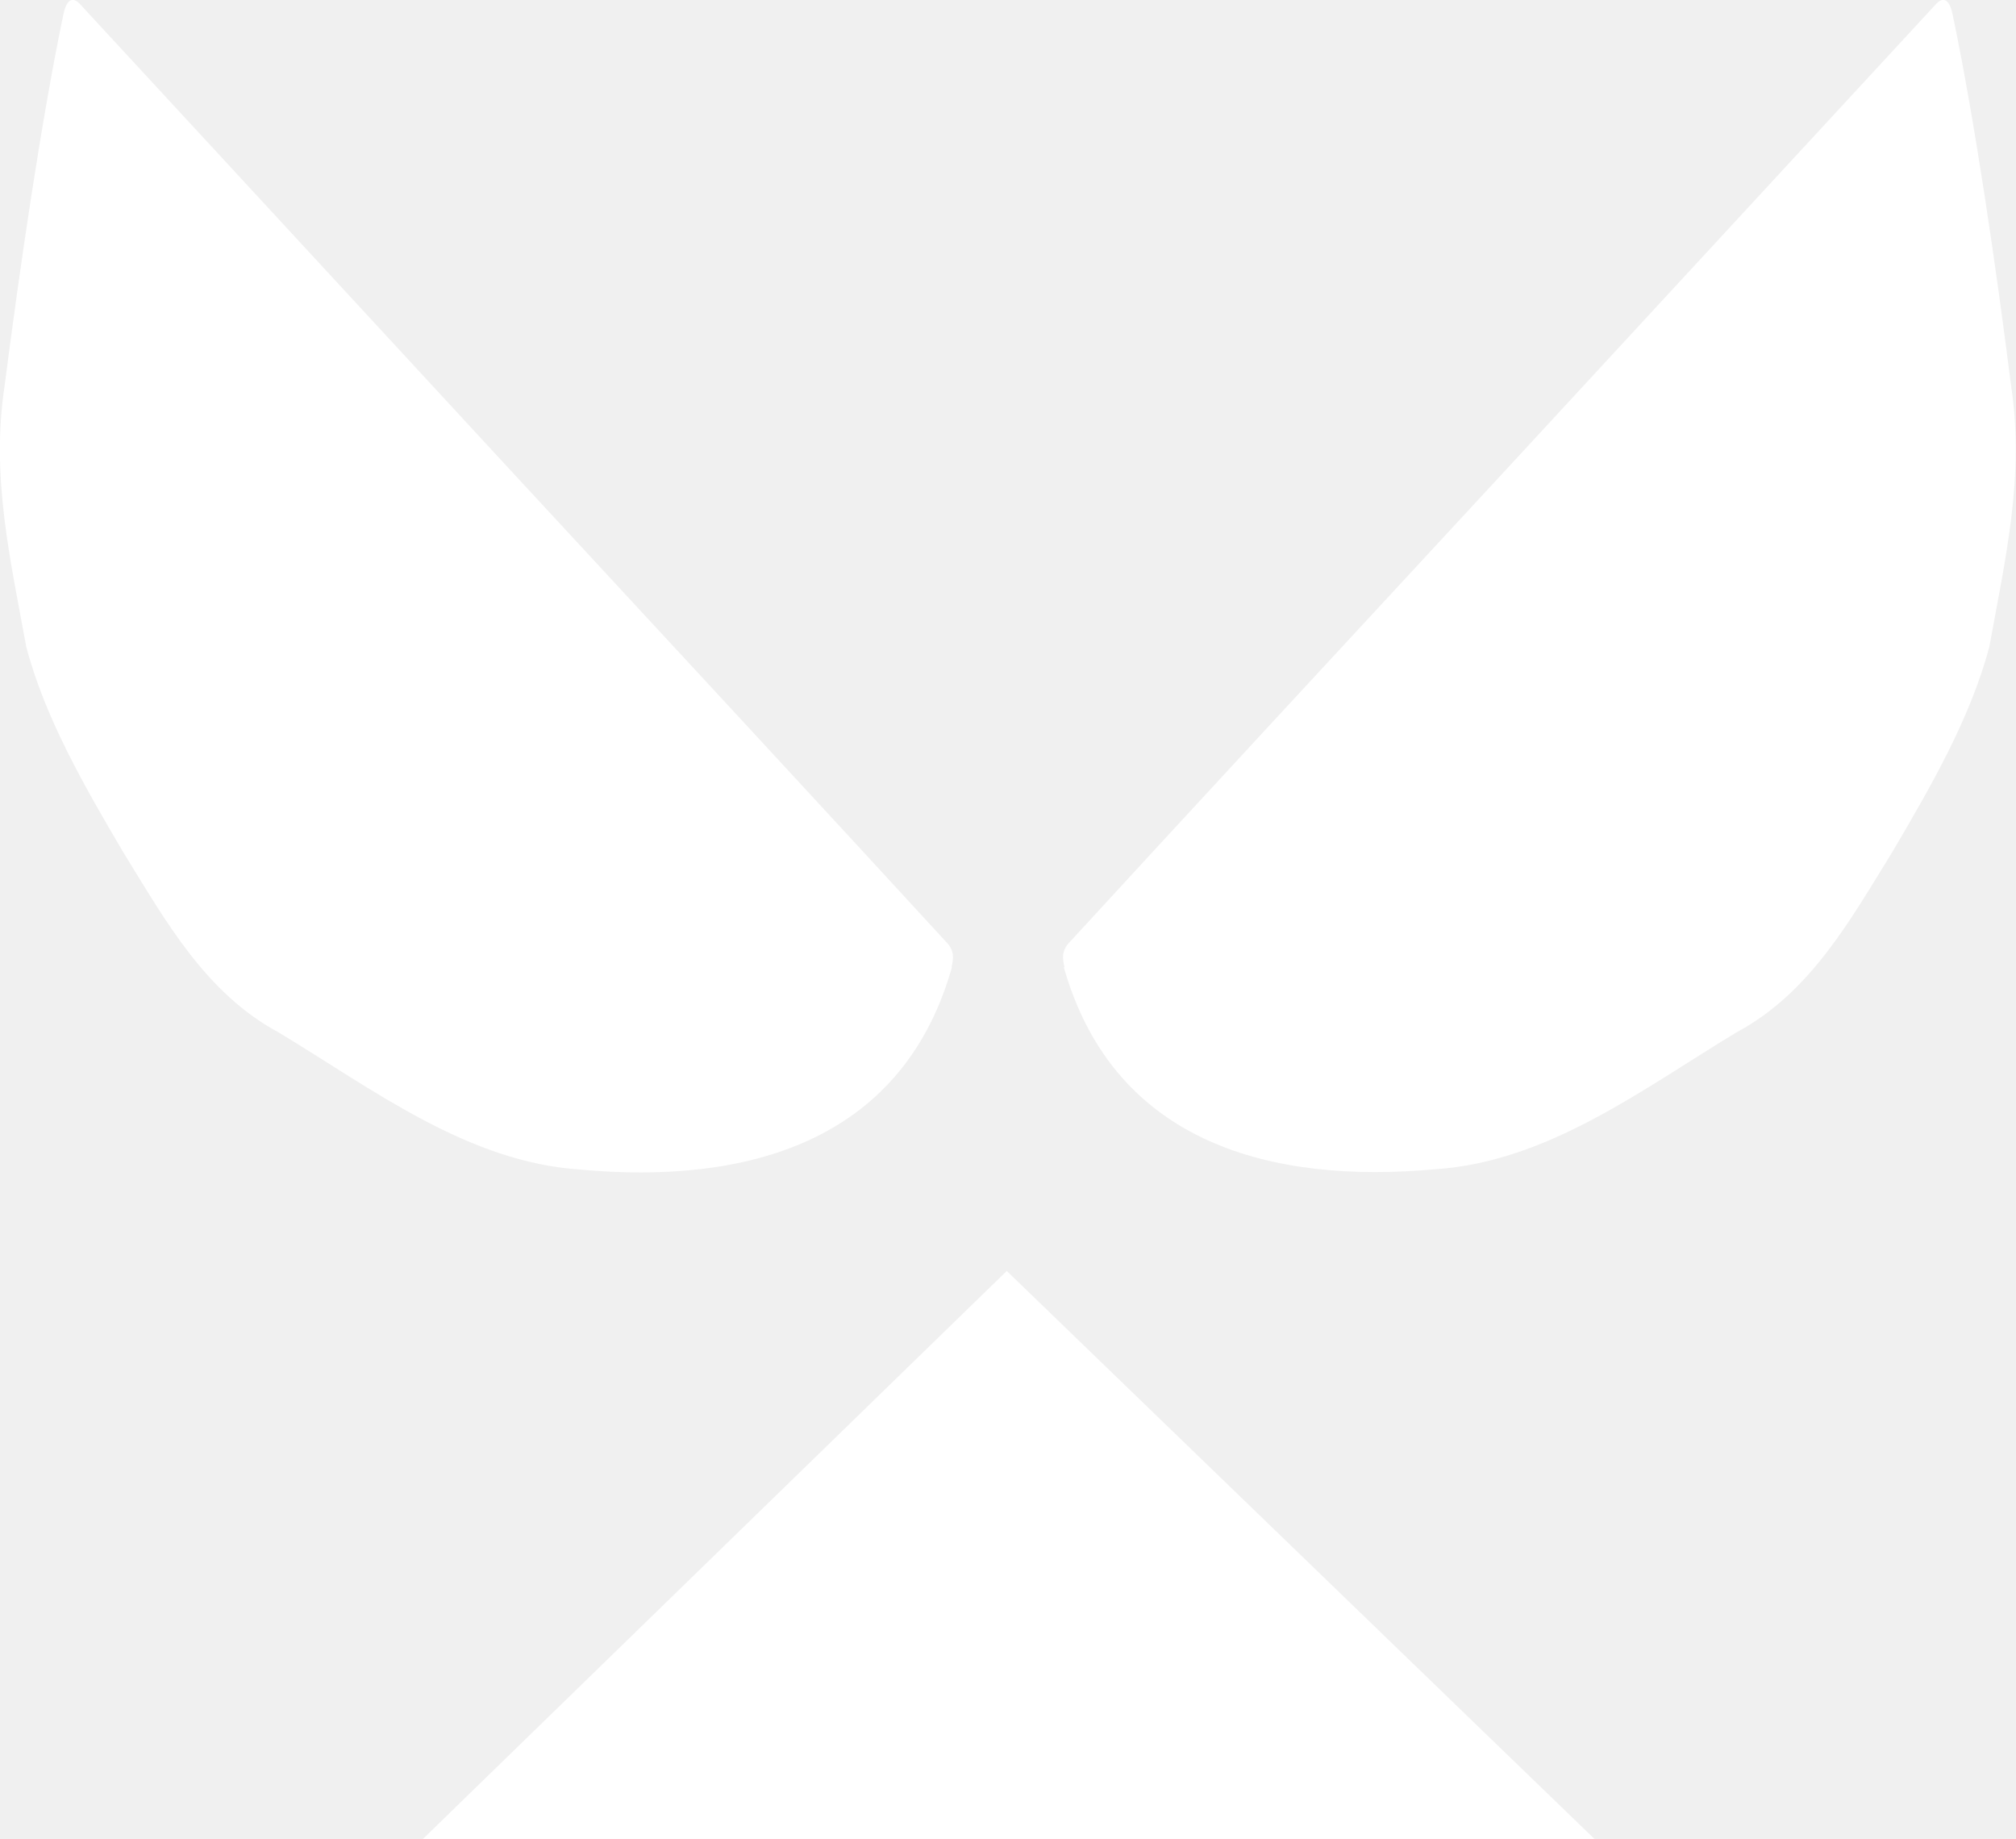
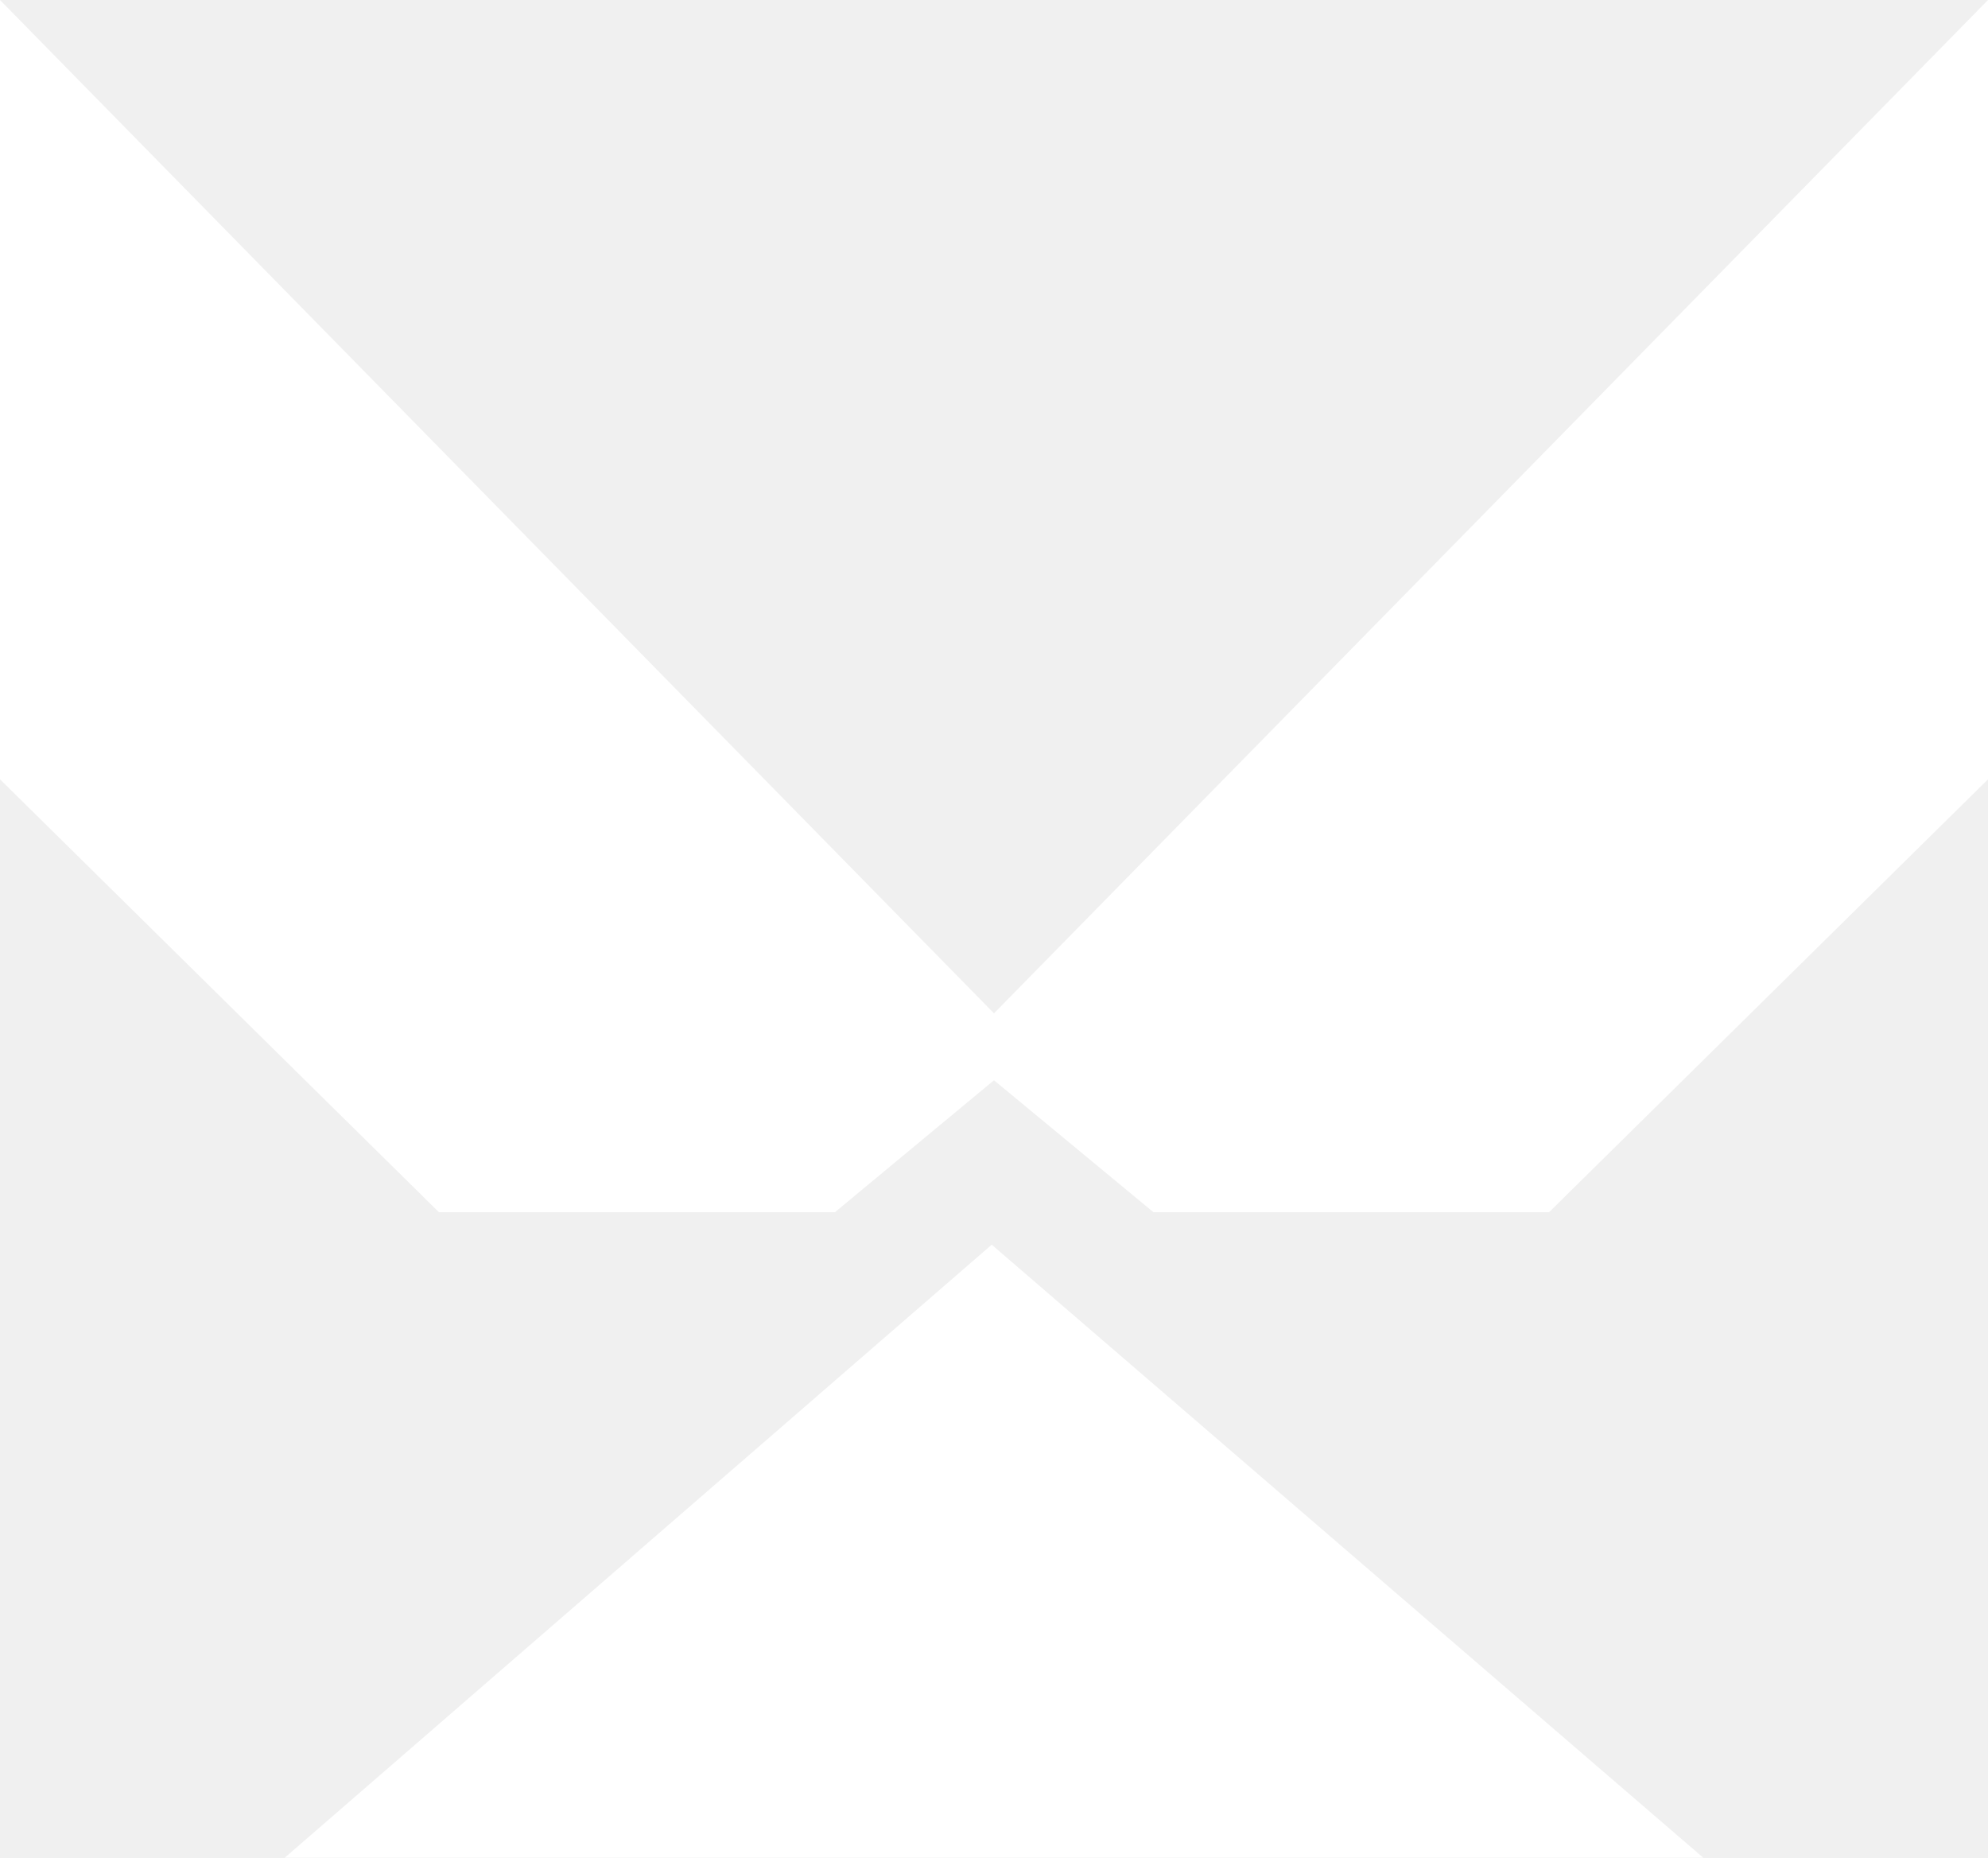
- <svg xmlns="http://www.w3.org/2000/svg" id="b" data-name="Layer 2" viewBox="0 0 56.91 51.9">
-   <g id="c" data-name="Layer 1">
-     <g id="d" data-name="symbol-11">
-       <path d="M26.86,27.3c.07-.29.06-.45-.09-.65-2.77-3.02-8.72-9.45-12.49-13.52C8.9,7.31,3.58,1.54,2.29.15c-.29-.34-.44-.06-.51.3C1.15,3.48.55,7.63.13,10.89c-.39,2.55.16,4.88.61,7.36.53,2.02,1.66,3.97,2.75,5.82,1.18,1.91,2.31,3.96,4.38,5.07,2.67,1.61,5.33,3.66,8.52,3.87,4.61.42,9.01-.73,10.45-5.6l.03-.1Z" fill="#fff" />
-       <path d="M30.05,27.3c-.07-.29-.06-.45.09-.65,2.77-3.02,8.72-9.45,12.49-13.52C48.01,7.31,53.33,1.54,54.62.15c.29-.34.44-.06.51.3.63,3.02,1.23,7.17,1.64,10.43.39,2.55-.16,4.88-.61,7.36-.53,2.02-1.66,3.97-2.75,5.82-1.18,1.91-2.31,3.96-4.38,5.07-2.67,1.61-5.33,3.66-8.52,3.87-4.61.42-9.01-.73-10.45-5.6l-.03-.1Z" fill="#fff" />
-       <polygon points="28.42 35.87 11.94 51.9 45.01 51.9 28.42 35.87" fill="#fff" />
-     </g>
+ <svg xmlns="http://www.w3.org/2000/svg" id="b" data-name="Layer 2" viewBox="0 0 52 48.58">
+   <g id="c" data-name="b">
+     <polygon points="25.94 32.55 7.45 48.58 44.55 48.58 25.94 32.55" fill="#fff" />
+     <polygon points="52 0 26 26.5 26 28.25 30.17 31.7 40.52 31.7 52 20.38 52 0" fill="#fff" />
+     <polygon points="0 0 26 26.5 26 28.25 21.84 31.7 11.48 31.7 0 20.38 0 0" fill="#fff" />
  </g>
</svg>
